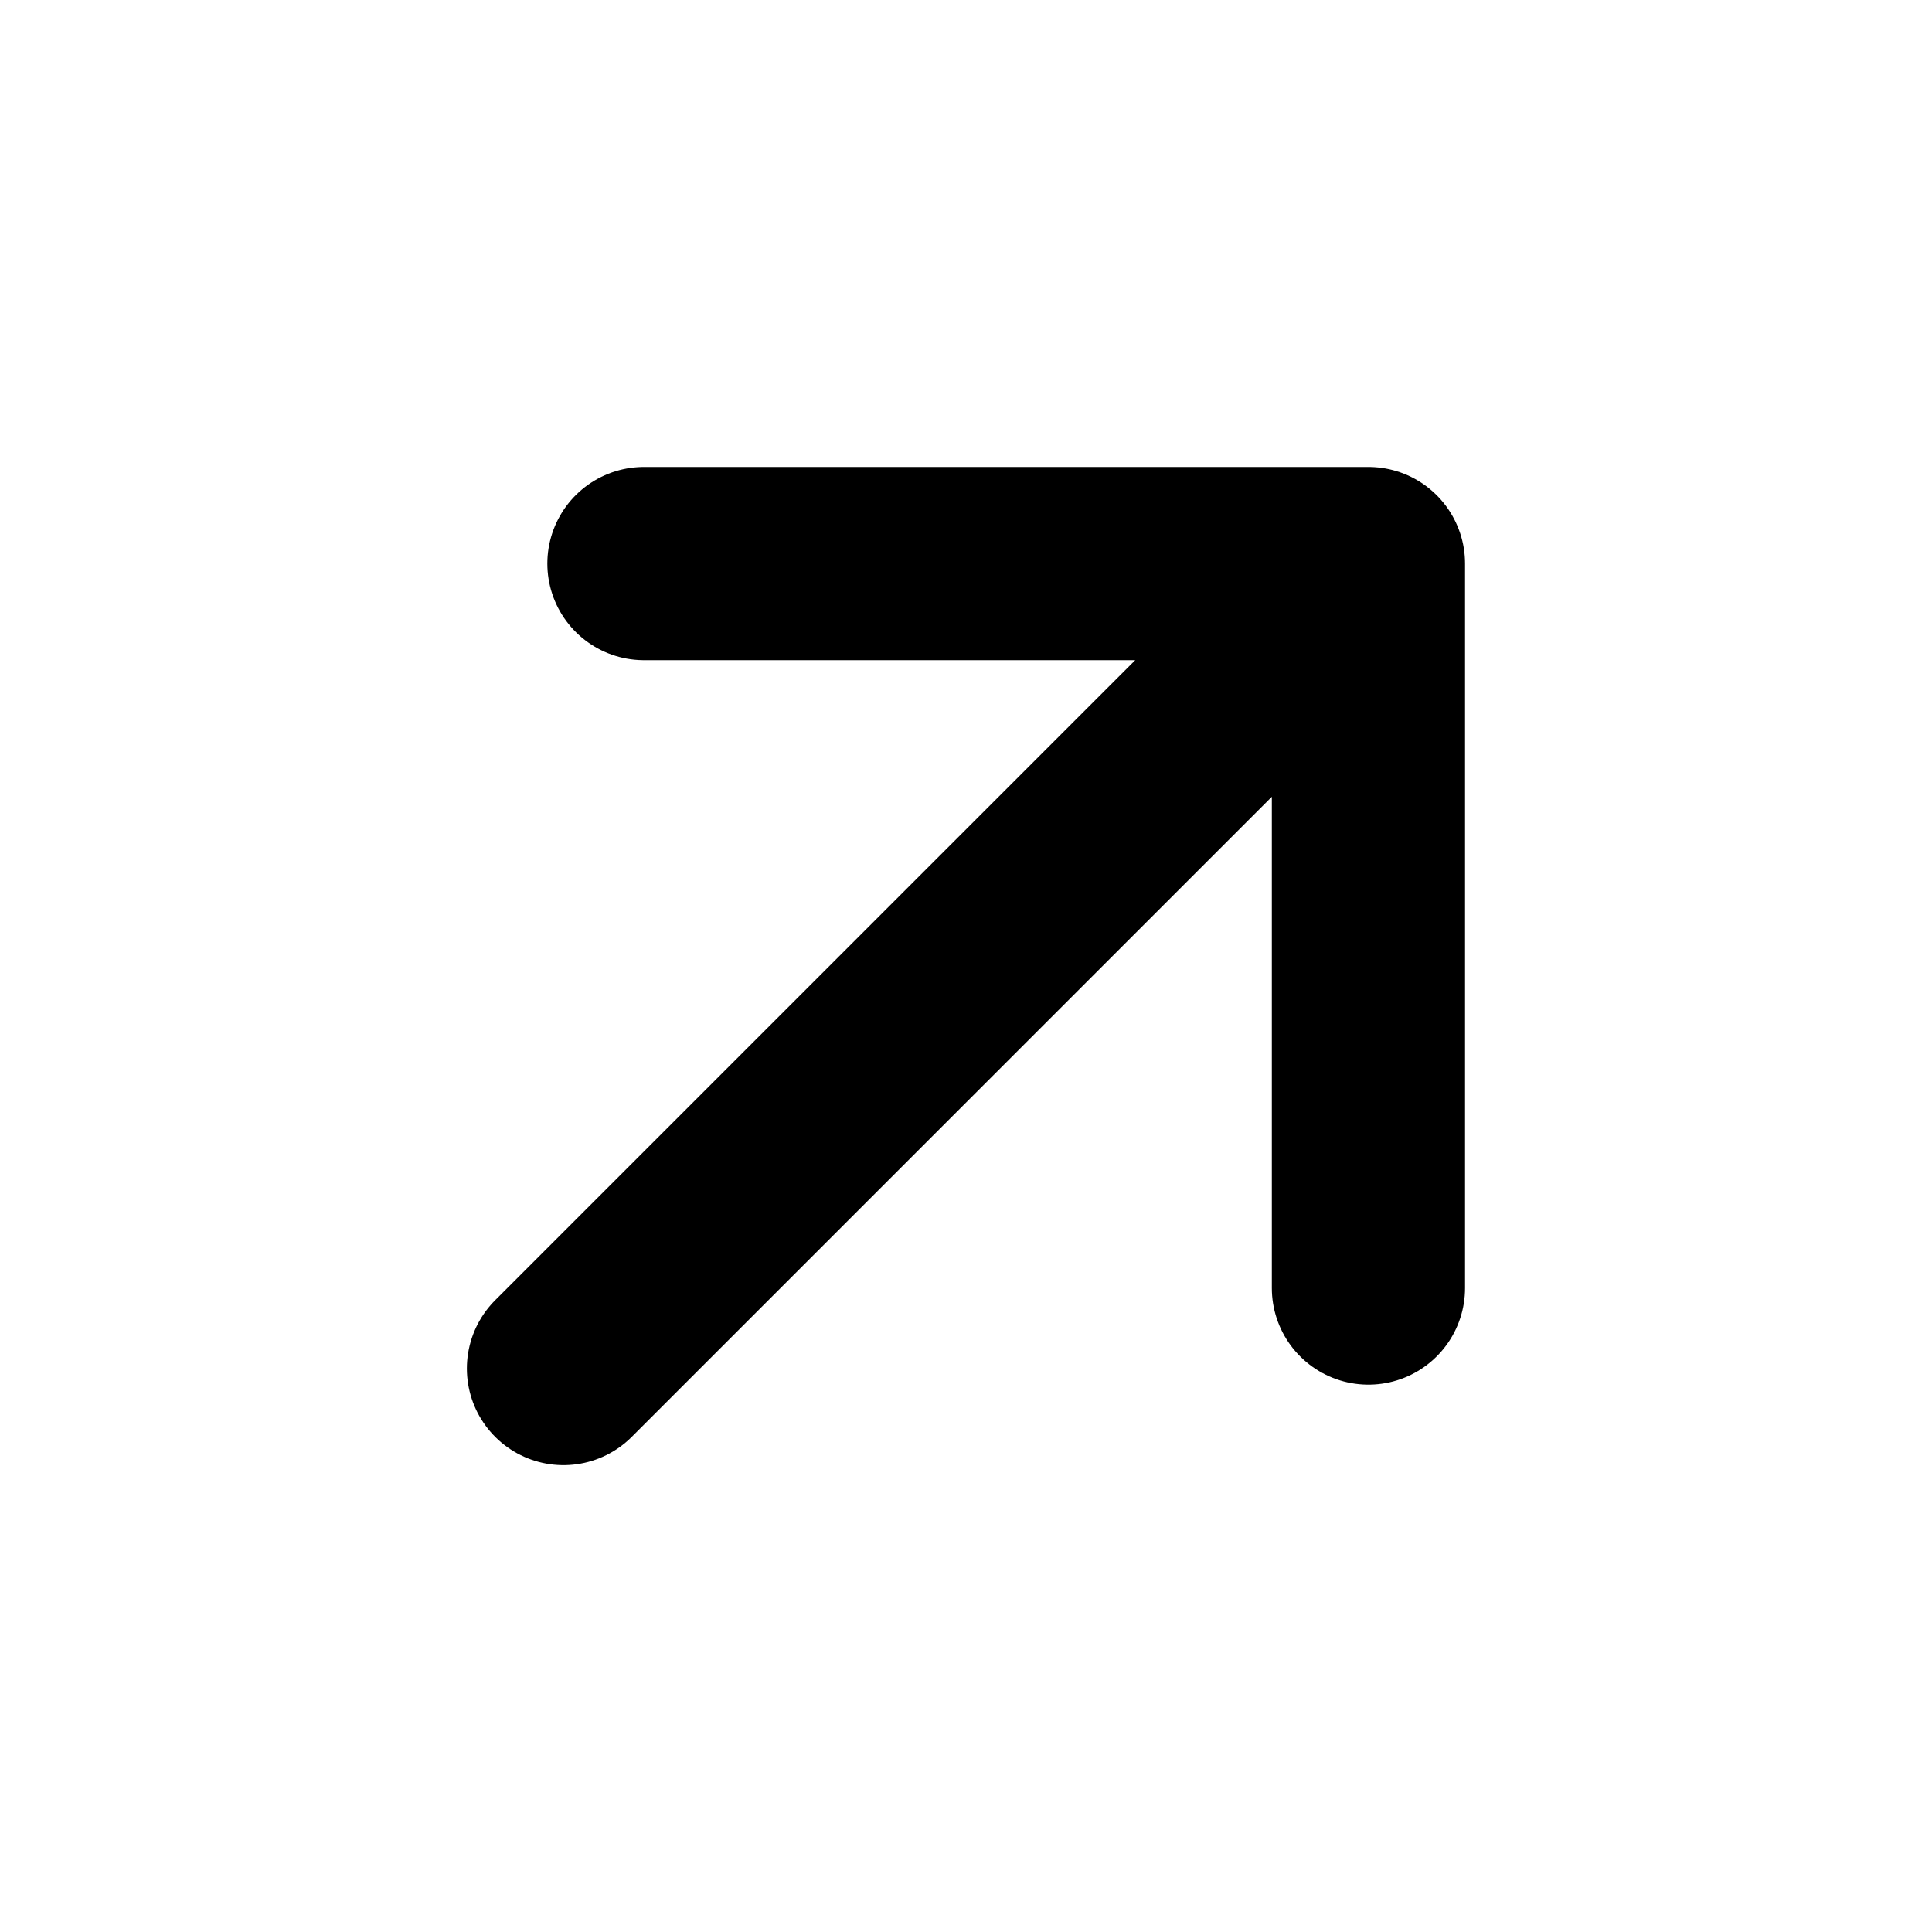
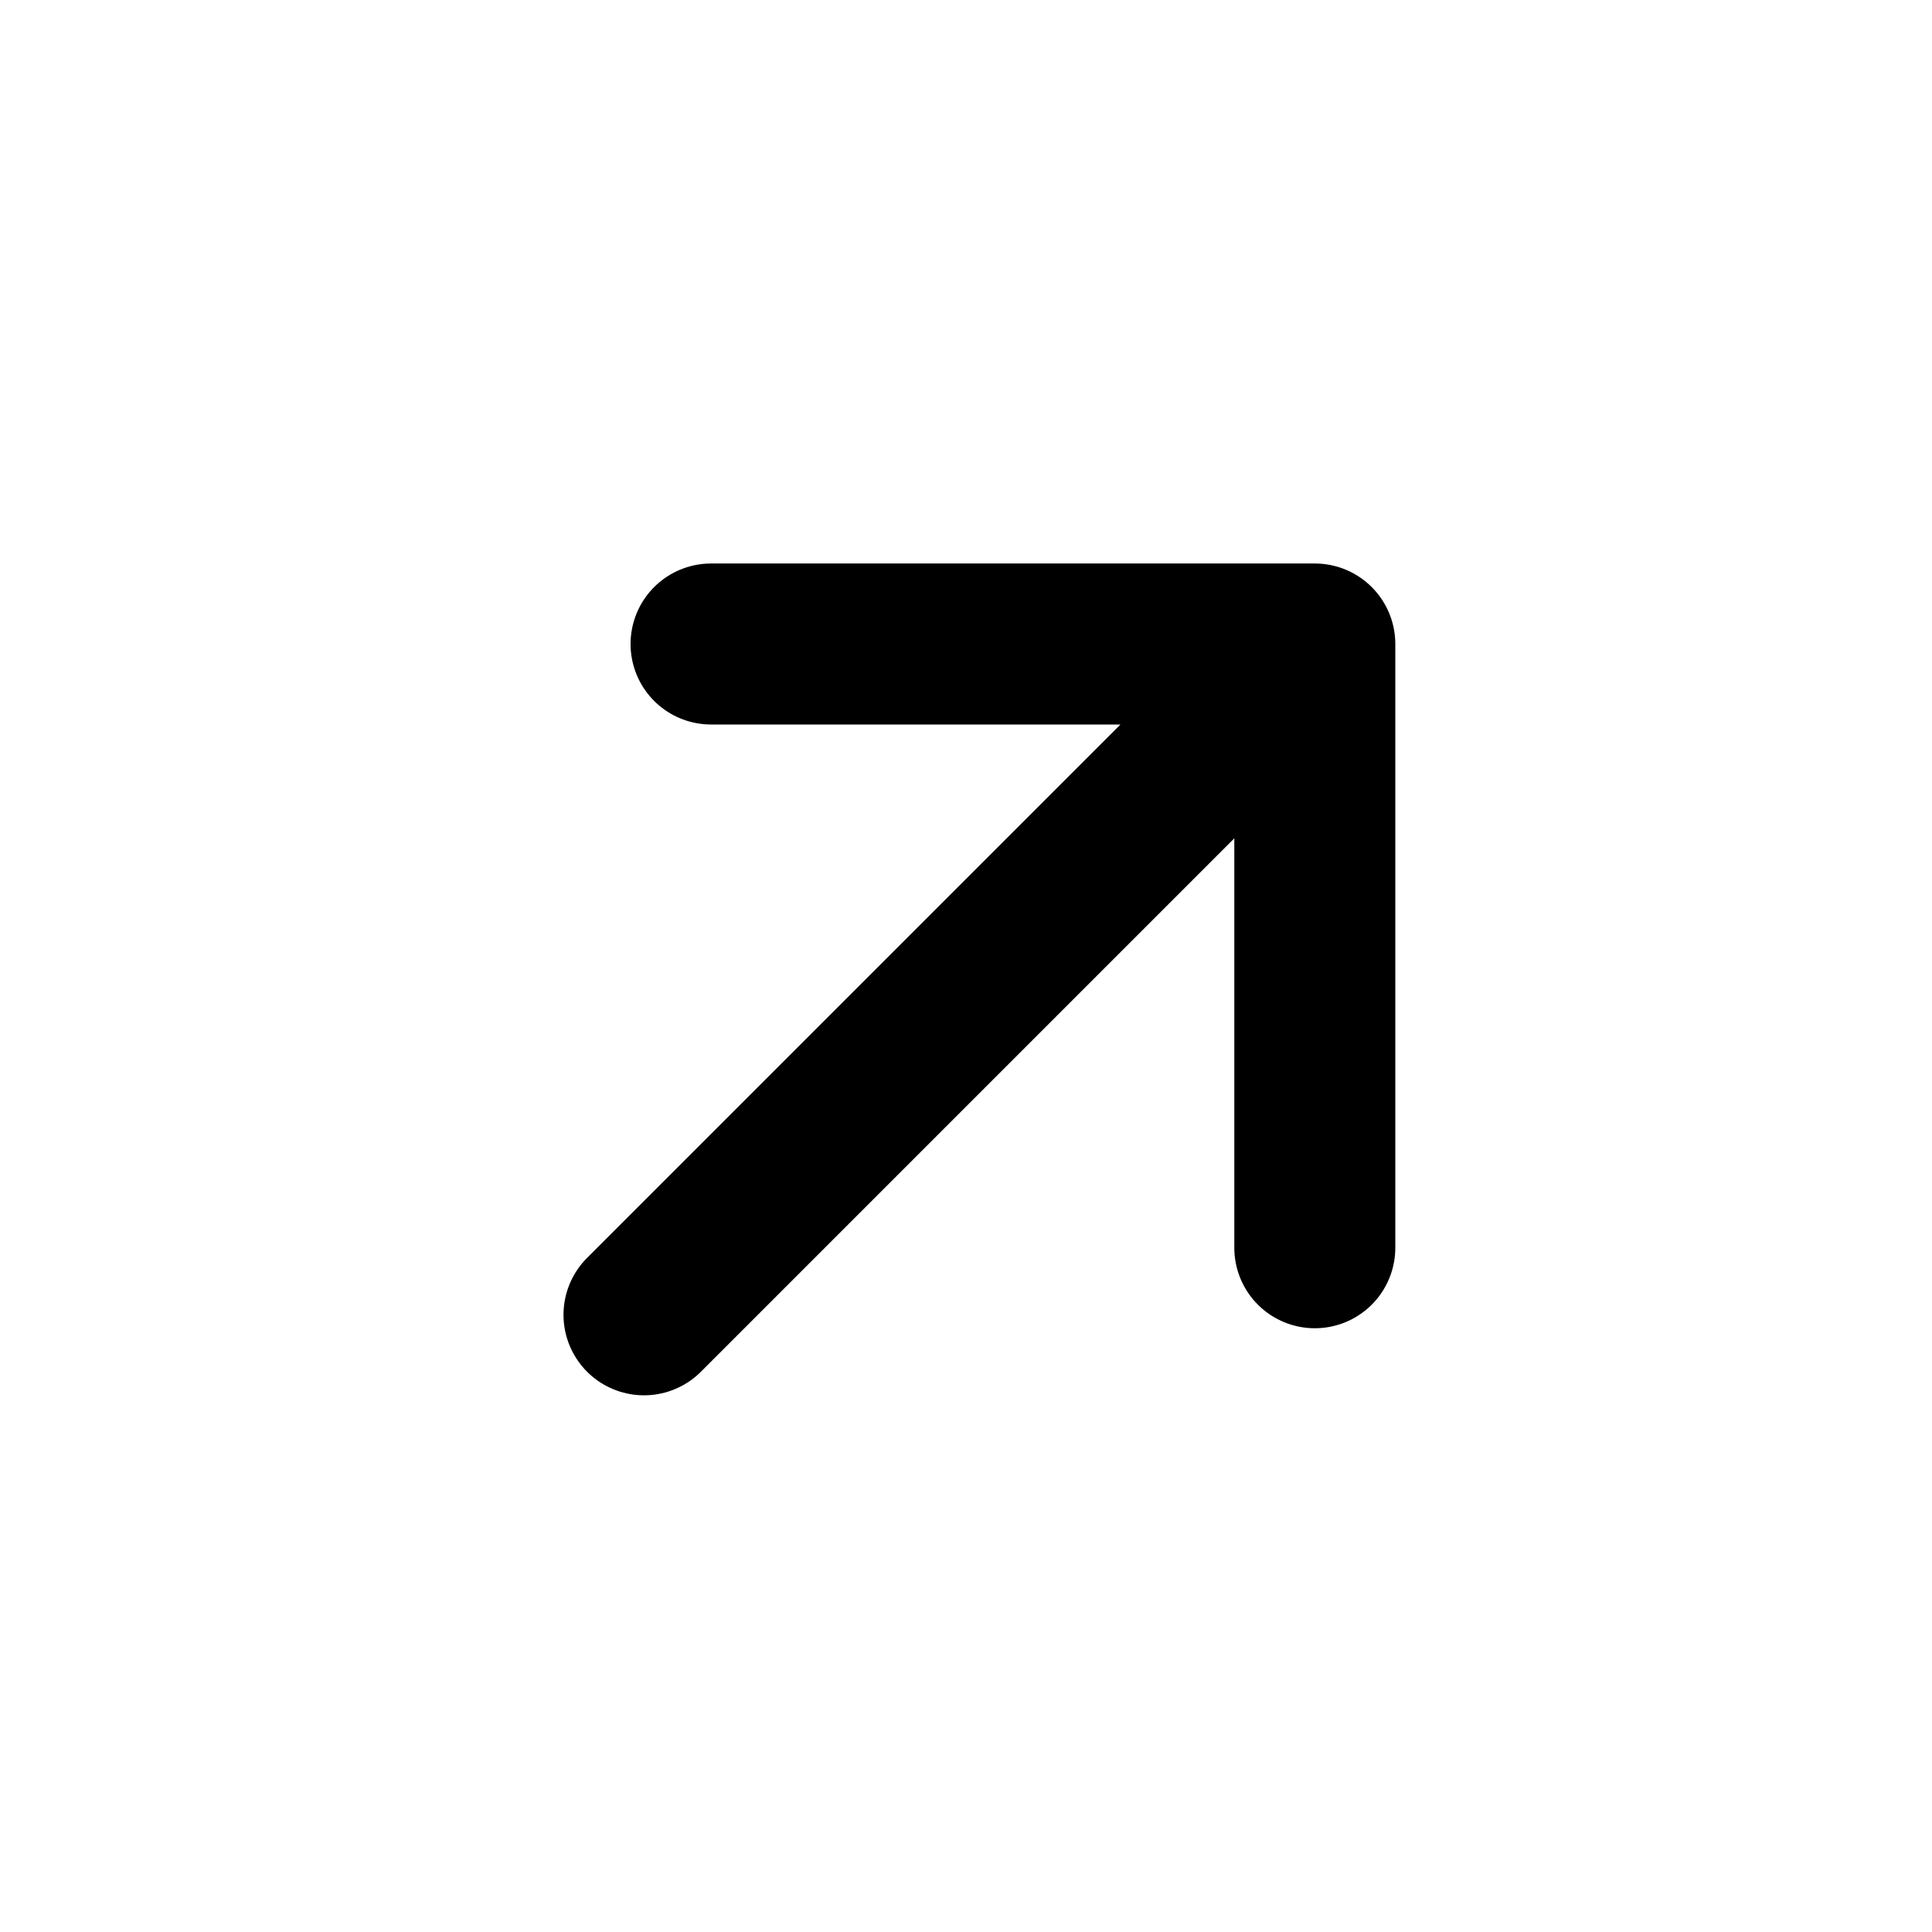
- <svg xmlns="http://www.w3.org/2000/svg" width="20" height="20" viewBox="0 0 20 20" fill="none">
-   <path d="M14.166 5.834L5.833 14.167M14.166 5.834H6.666M14.166 5.834V13.334" stroke="black" stroke-width="2" stroke-linecap="round" stroke-linejoin="round" />
+ <svg xmlns="http://www.w3.org/2000/svg" width="24" height="24" viewBox="0 0 24 24" fill="none">
+   <path d="M16.333 8L8 16.333M16.333 8H8.833M16.333 8V15.5" stroke="black" stroke-width="2" stroke-linecap="round" stroke-linejoin="round" />
</svg>
